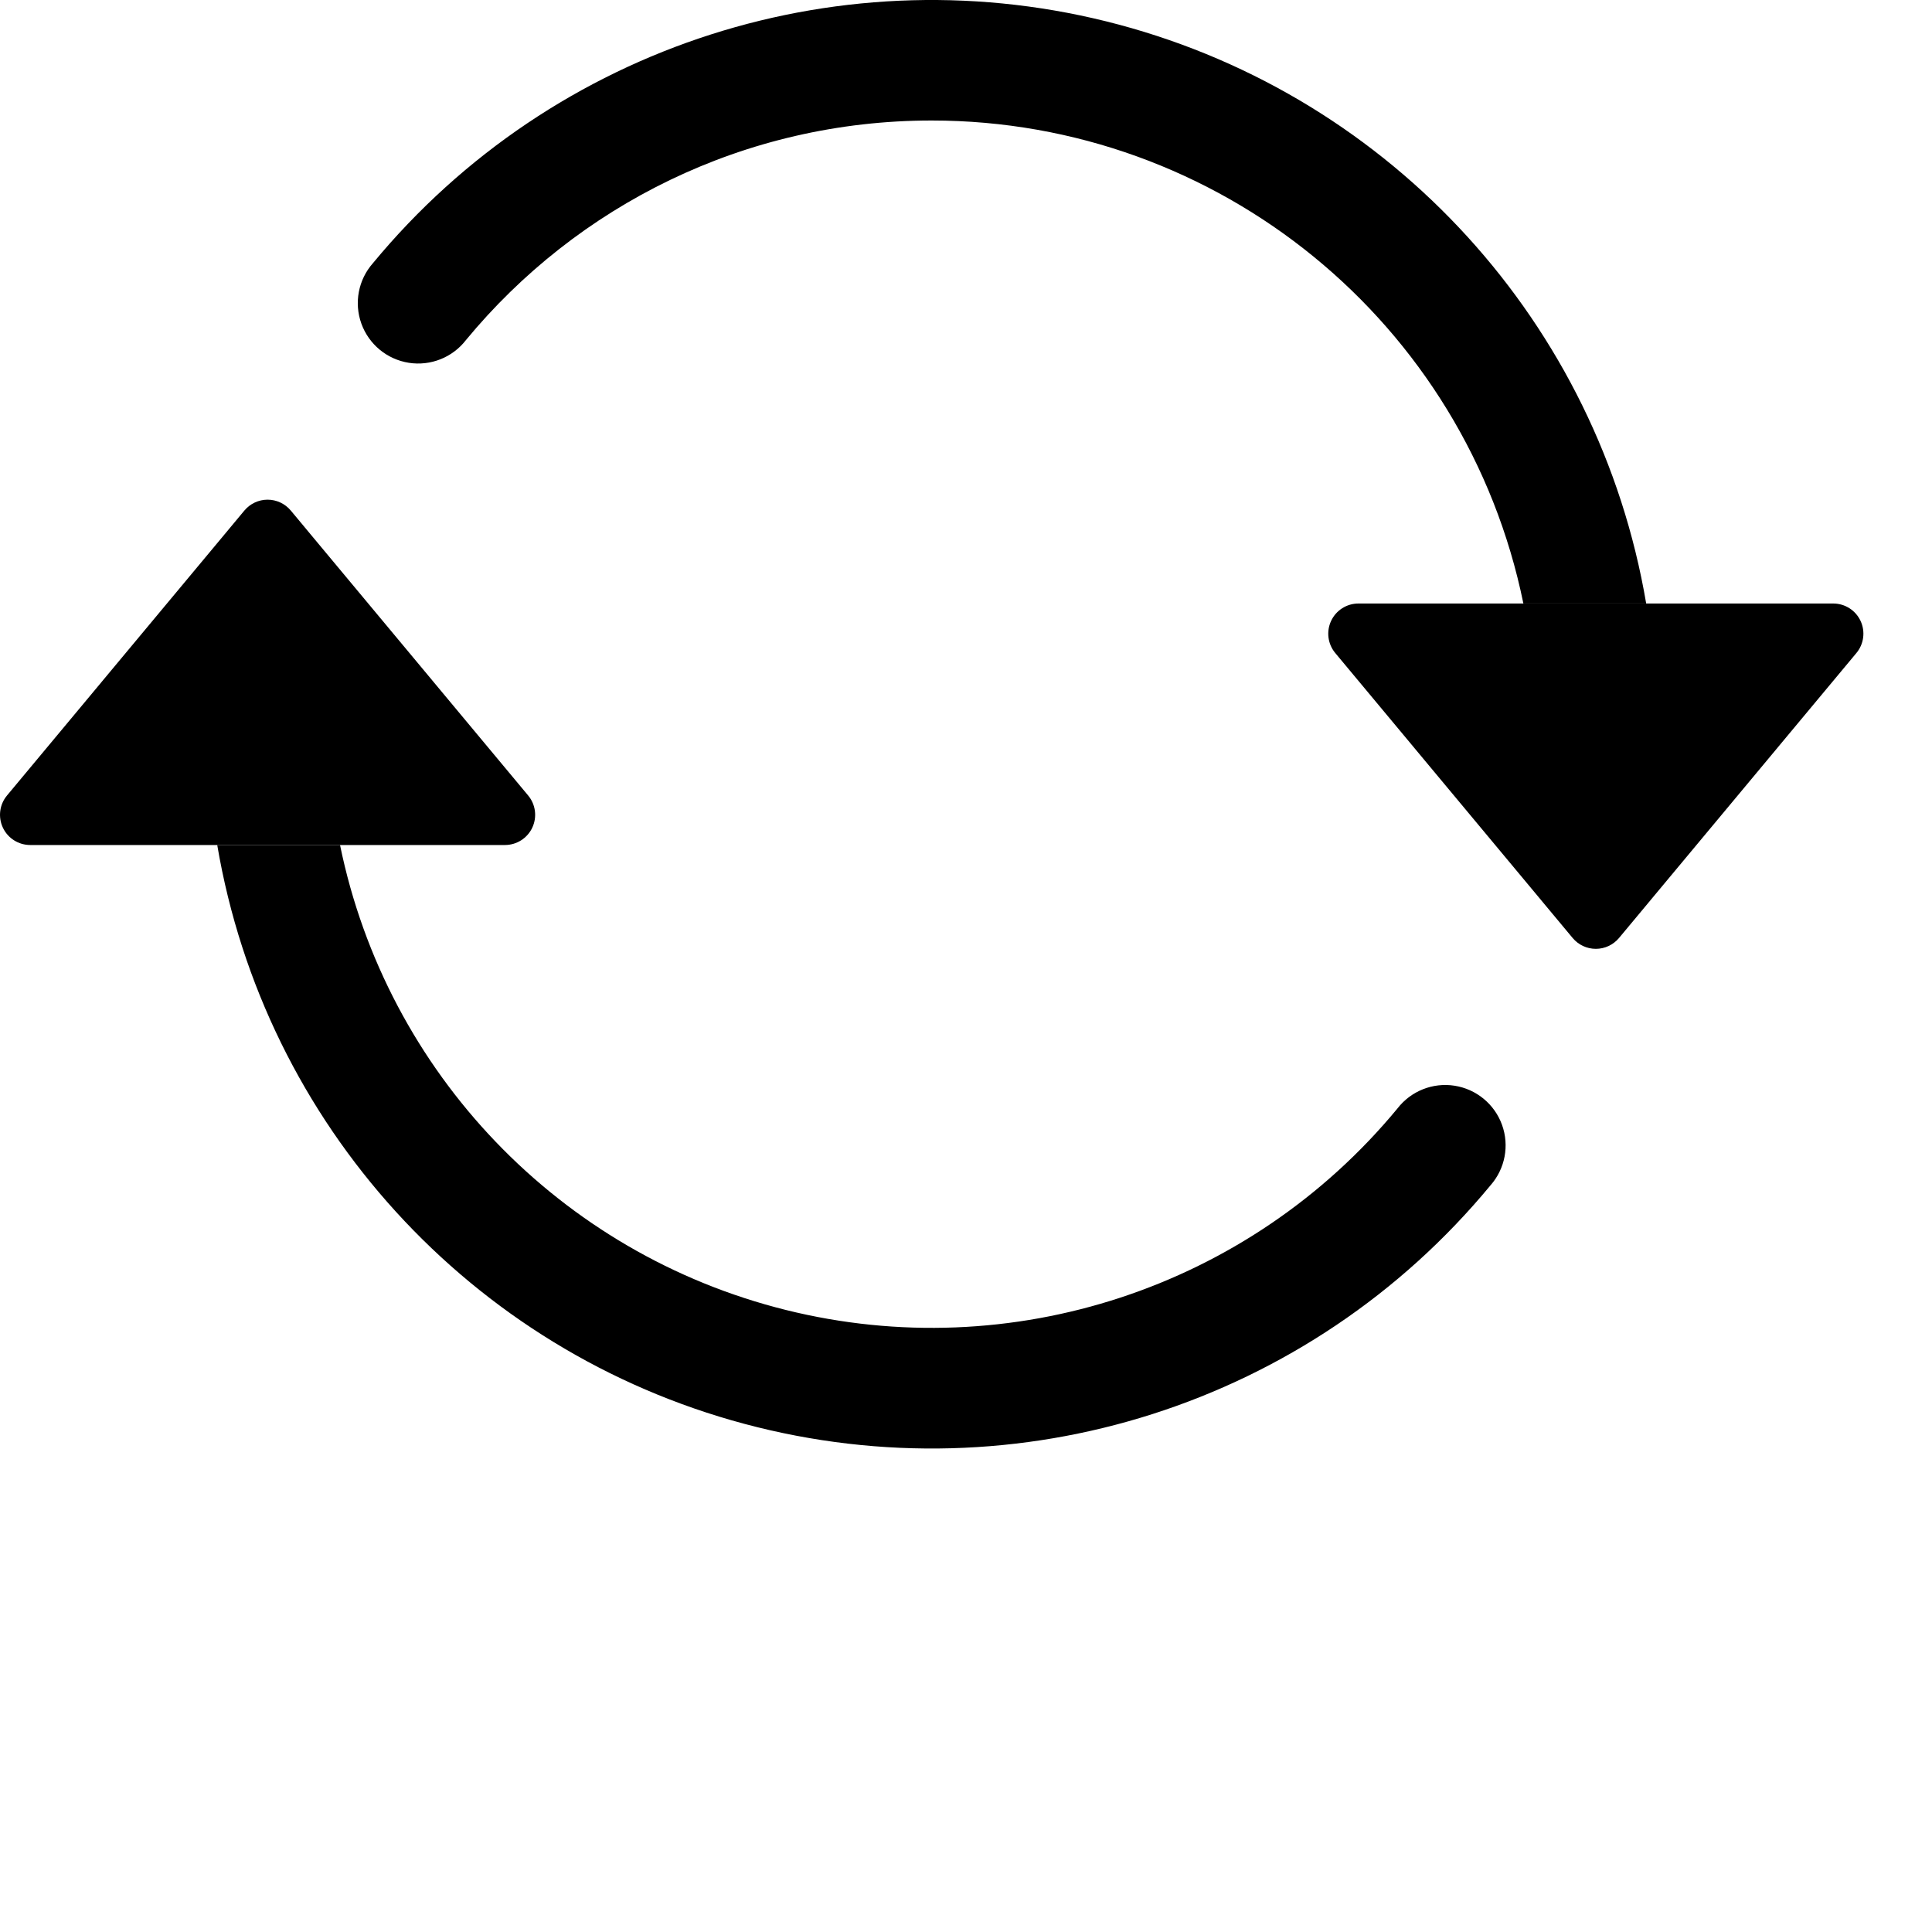
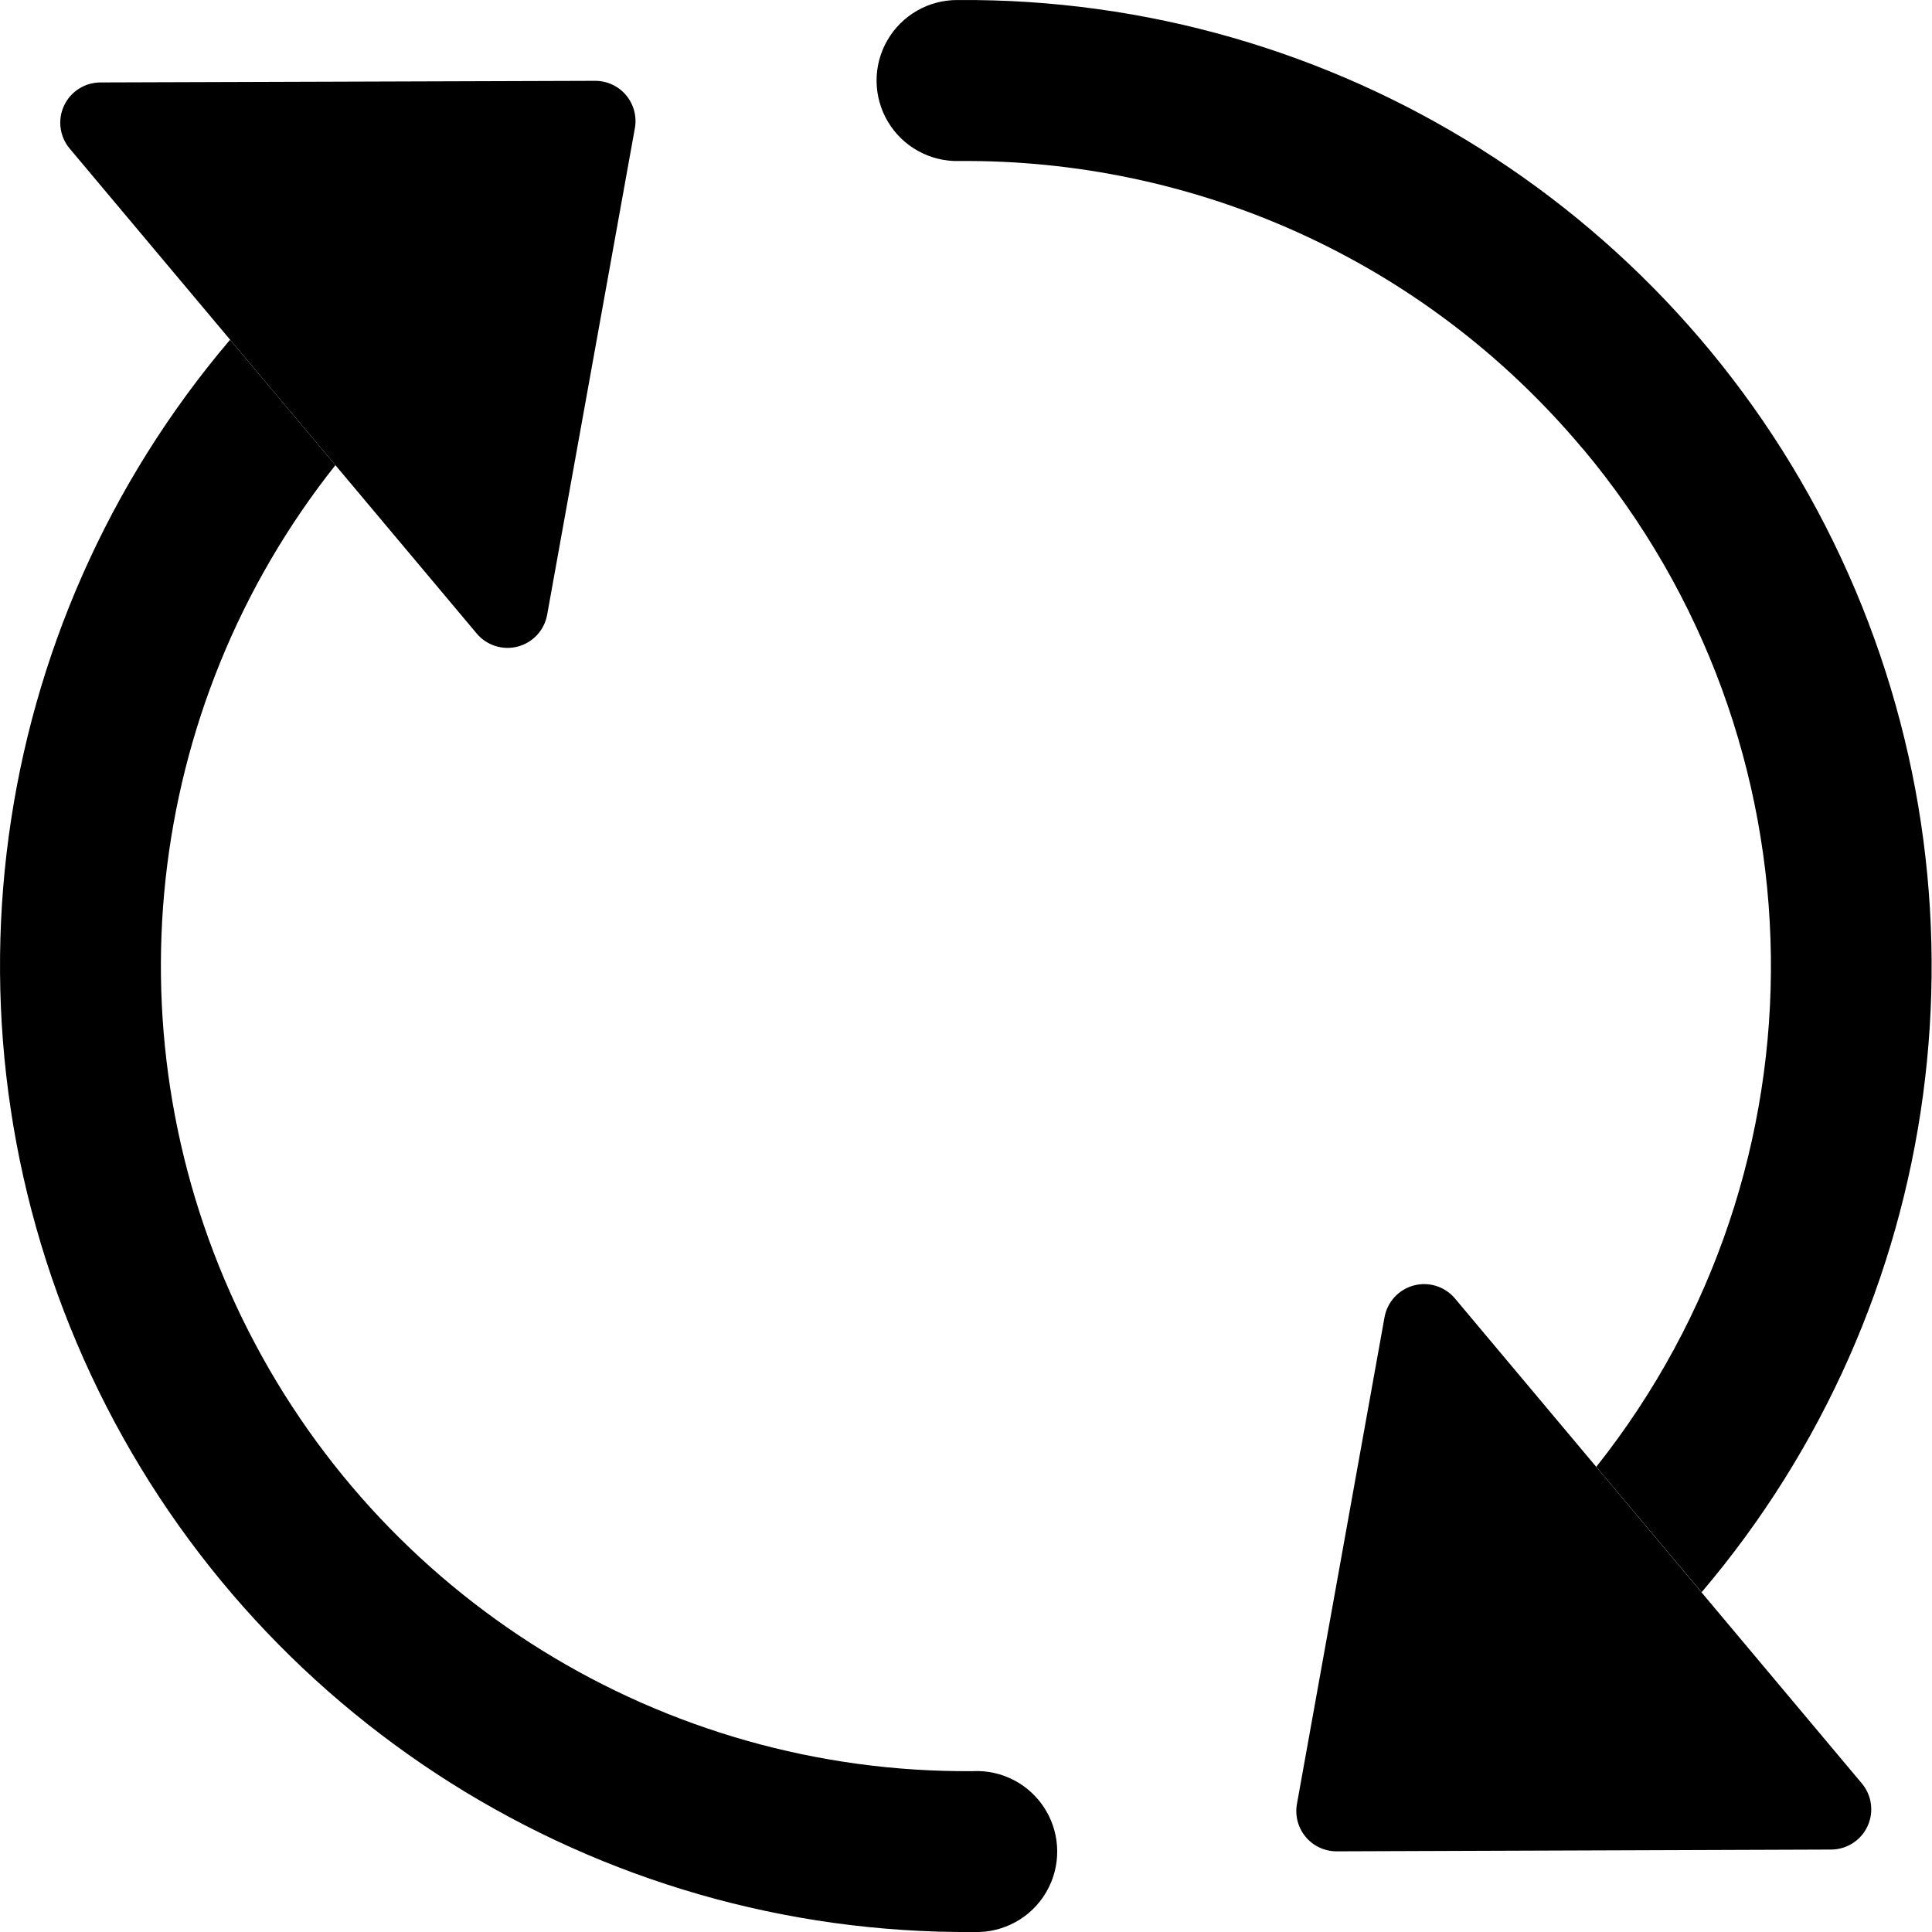
- <svg xmlns="http://www.w3.org/2000/svg" viewBox="0 0 16 16" version="1.1">
-   <path fill="currentColor" d="m 11.25,4.998 h 3.932 a 0.25,0.25 0 0 1 0.192,0.41 l -1.966,2.36 a 0.25,0.25 0 0 1 -0.384,0 l -1.966,-2.36 a 0.25,0.25 0 0 1 0.192,-0.41 z m -11,2 H 4.182 a 0.25,0.25 0 0 0 0.192,-0.41 l -1.966,-2.36 a 0.25,0.25 0 0 0 -0.384,0 l -1.966,2.36 a 0.25,0.25 0 0 0 0.192,0.41 z" />
-   <path fill="currentColor" d="m 7.716,0.998 c -1.552,0 -2.94,0.707 -3.857,1.818 a 0.5,0.5 0 1 1 -0.771,-0.636 6.002,6.002 0 0 1 10.545,2.818 h -1.017 A 5.002,5.002 0 0 0 7.716,0.998 Z m -4.9,6 a 5.002,5.002 0 0 0 8.757,2.182 0.5,0.5 0 1 1 0.771,0.636 6.002,6.002 0 0 1 -10.545,-2.818 z" fill-rule="evenodd" />
+ <svg xmlns="http://www.w3.org/2000/svg" viewBox="0 0 11.997 11.999" version="1.1">
+   <path d="m 9.036,8.064 2.527,3.012 a 0.25,0.25 0 0 1 -0.191,0.411 l -3.072,0.011 A 0.25,0.25 0 0 1 8.055,11.203 L 8.599,8.18 A 0.25,0.25 0 0 1 9.036,8.064 Z M 0.433,0.923 2.961,3.935 A 0.25,0.25 0 0 0 3.398,3.819 L 3.943,0.796 A 0.25,0.25 0 0 0 3.696,0.502 L 0.624,0.512 a 0.25,0.25 0 0 0 -0.191,0.411 z" fill="currentColor" />
+   <path fill-rule="evenodd" d="M 9.829,2.786 C 8.831,1.597 7.397,0.988 5.957,1 A 0.5,0.5 0 1 1 5.948,1.8078279e-4 6.002,6.002 0 0 1 10.568,9.889 L 9.914,9.11 a 5.002,5.002 45 0 0 -0.085,-6.325 z m -7.746,0.103 a 5.002,5.002 45 0 0 3.957,8.111 0.5,0.5 0 1 1 0.008,0.999 6.002,6.002 0 0 1 -4.619,-9.889 z" fill="currentColor" />
</svg>
